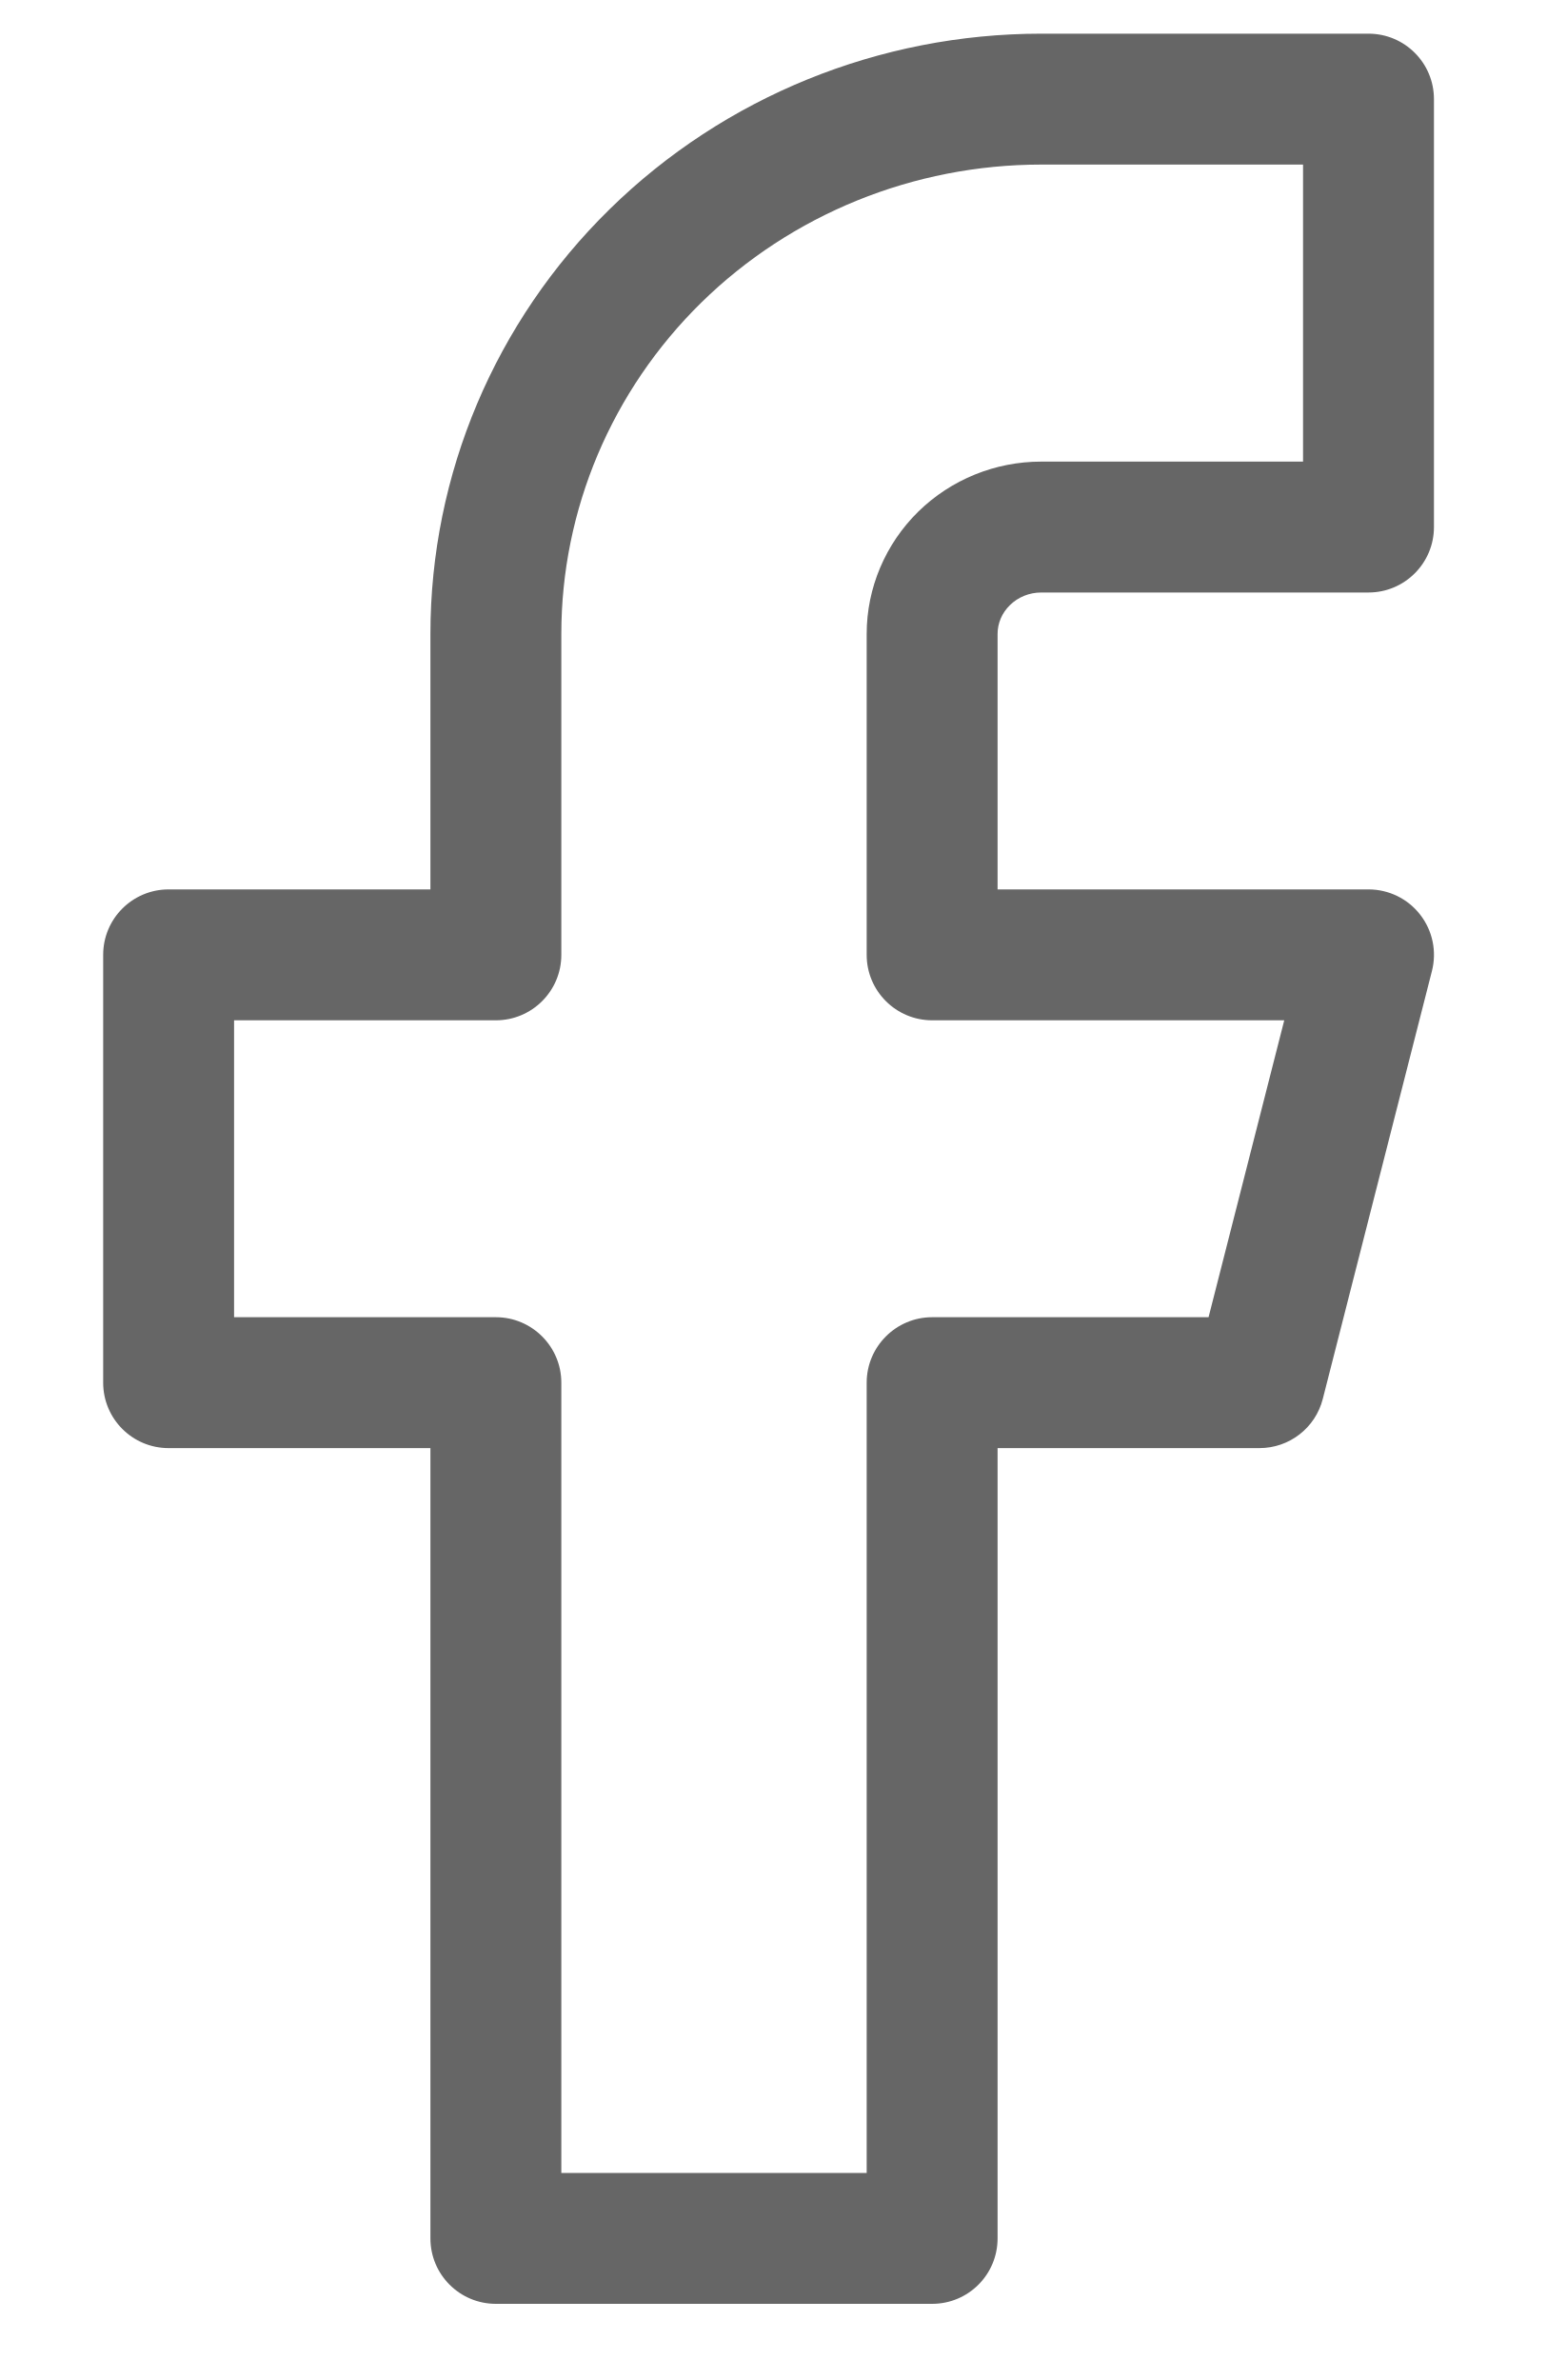
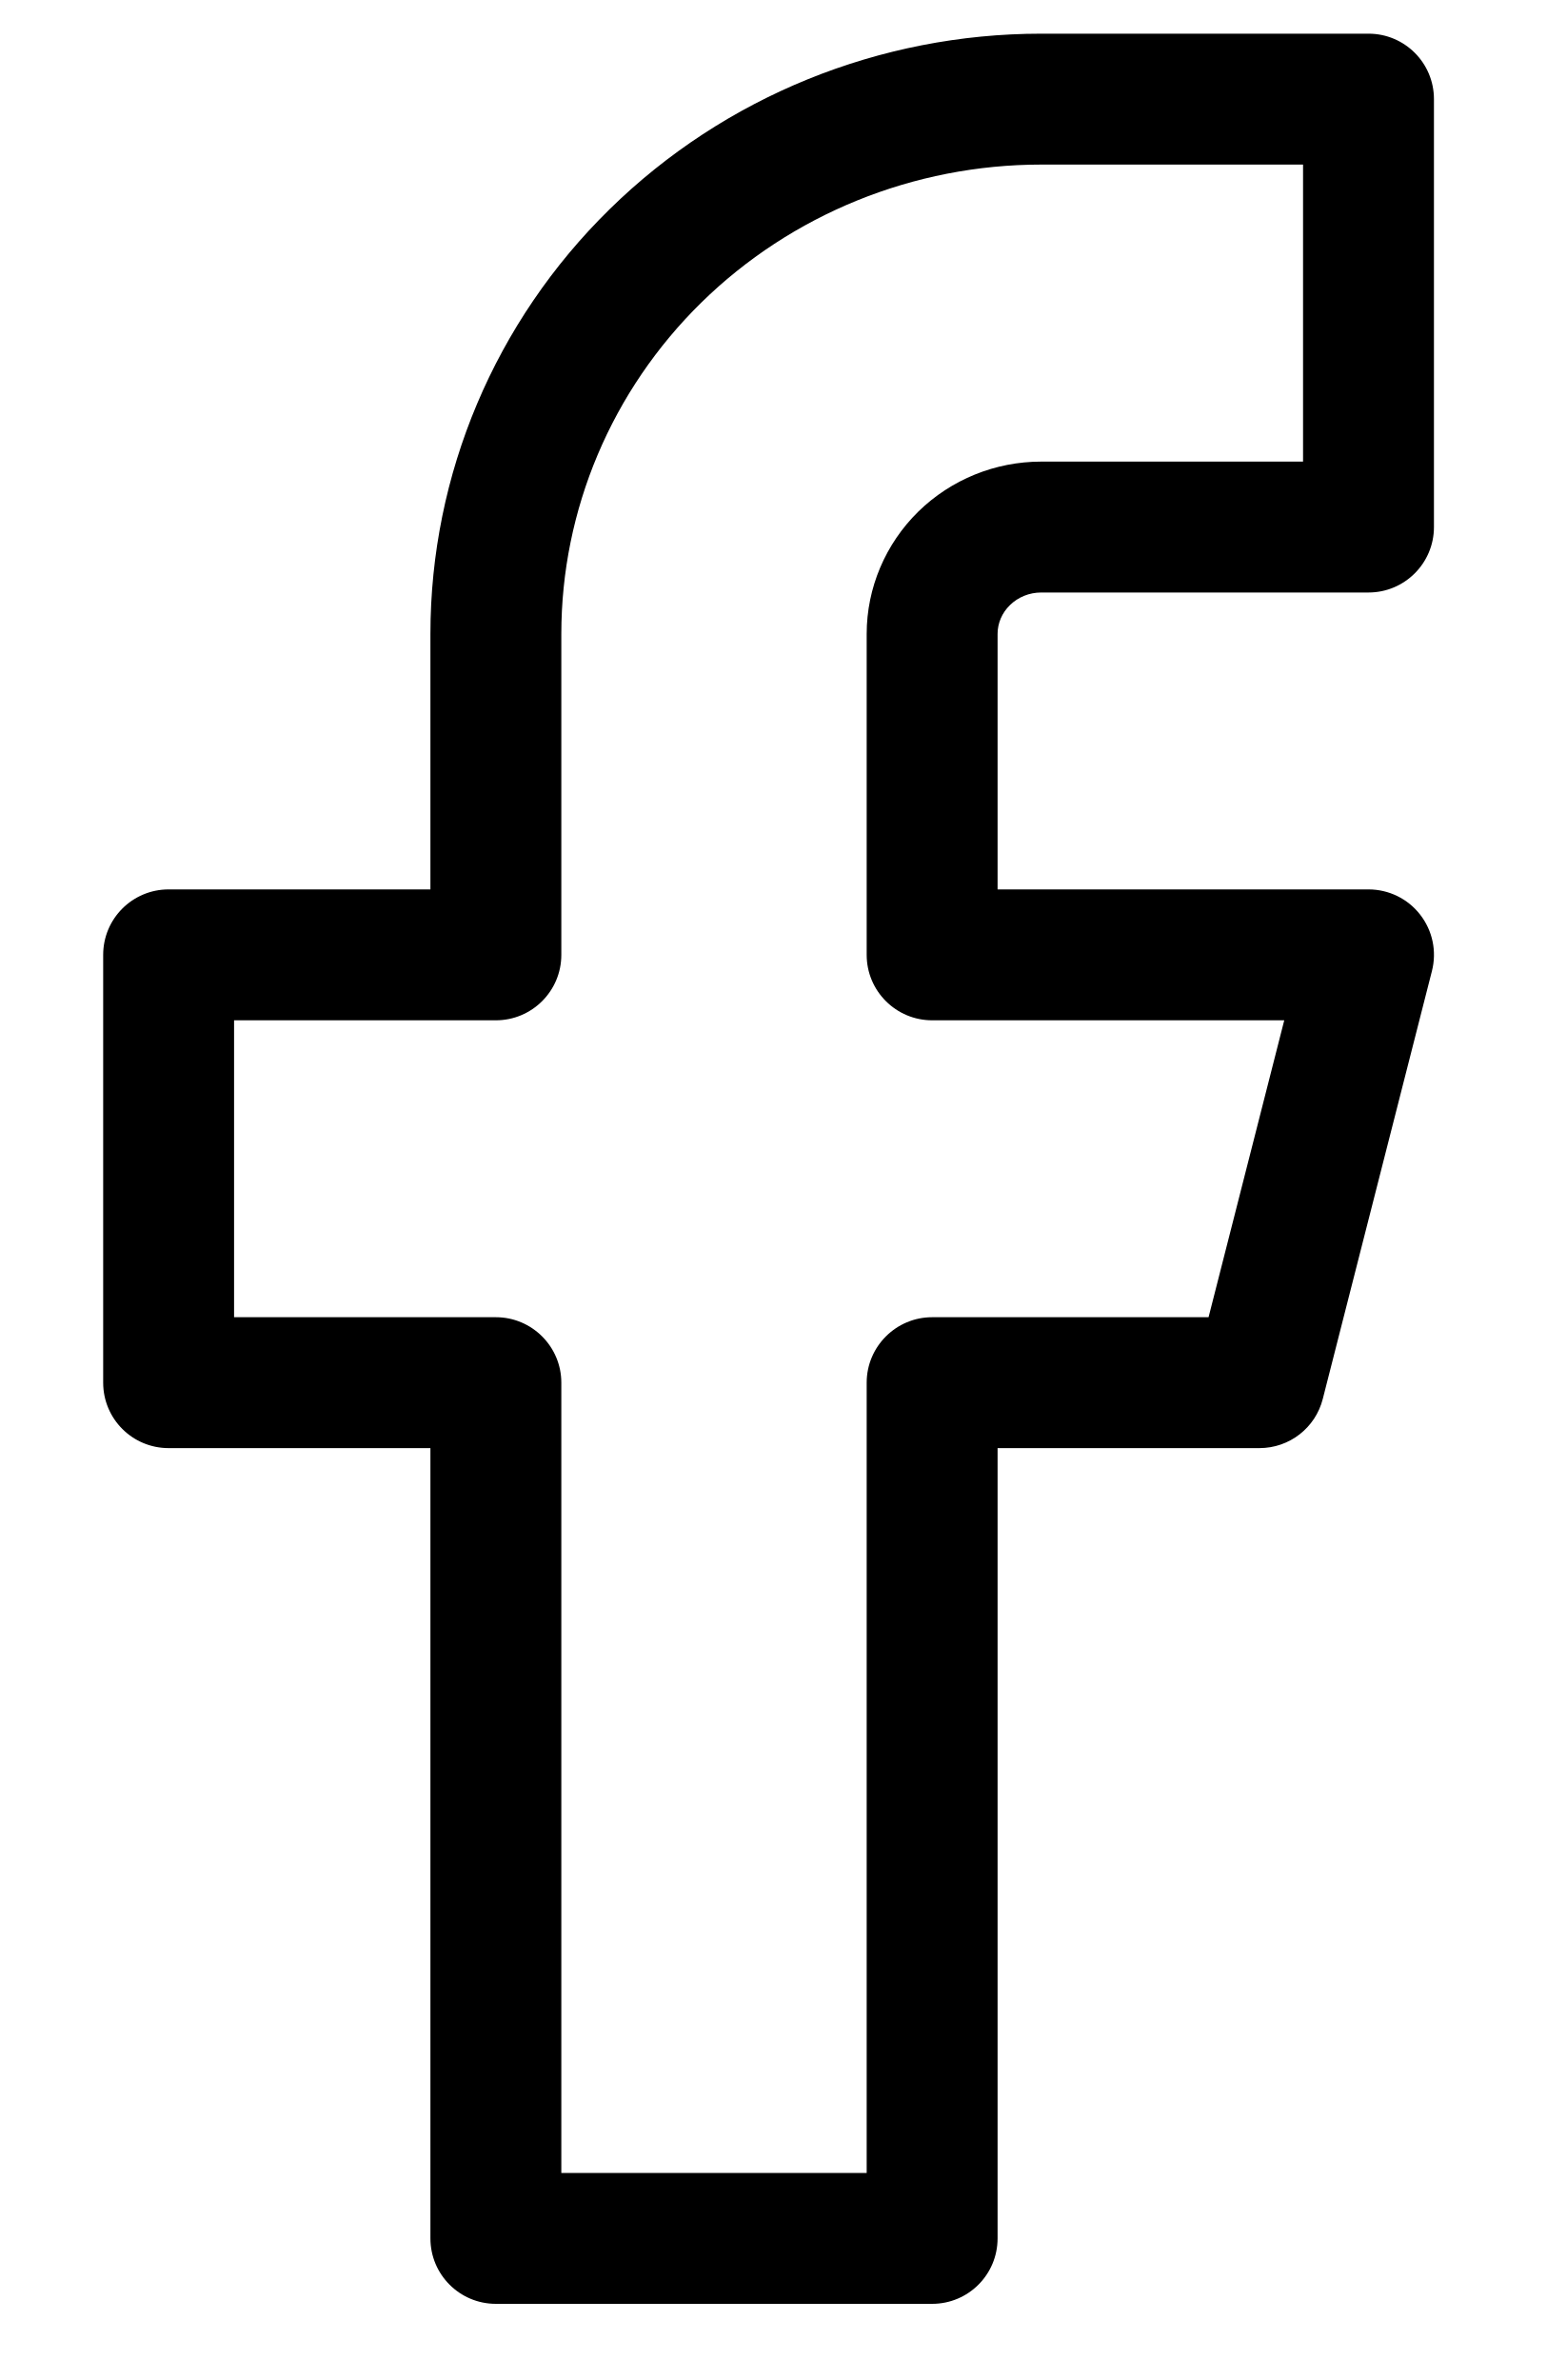
- <svg xmlns="http://www.w3.org/2000/svg" width="13" height="20" viewBox="0 0 13 20" fill="none">
-   <path fill-rule="evenodd" clip-rule="evenodd" d="M5.124 1.757C6.088 0.812 7.392 0.283 8.75 0.283H11.5C11.804 0.283 12.05 0.529 12.05 0.833V4.429C12.05 4.732 11.804 4.979 11.5 4.979H8.75C8.649 4.979 8.555 5.018 8.487 5.085C8.419 5.151 8.383 5.238 8.383 5.327V7.474H11.5C11.67 7.474 11.83 7.552 11.934 7.686C12.039 7.821 12.075 7.995 12.033 8.16L11.116 11.755C11.054 11.999 10.835 12.169 10.583 12.169H8.383V18.81C8.383 19.114 8.137 19.36 7.833 19.36H4.167C3.863 19.36 3.617 19.114 3.617 18.81V12.169H1.417C1.113 12.169 0.867 11.923 0.867 11.619V8.024C0.867 7.72 1.113 7.474 1.417 7.474H3.617V5.327C3.617 3.986 4.16 2.702 5.124 1.757ZM8.75 1.383C7.677 1.383 6.65 1.801 5.894 2.542C5.139 3.283 4.717 4.285 4.717 5.327V8.024C4.717 8.328 4.47 8.574 4.167 8.574H1.967V11.069H4.167C4.47 11.069 4.717 11.316 4.717 11.619V18.26H7.283V11.619C7.283 11.316 7.53 11.069 7.833 11.069H10.156L10.792 8.574H7.833C7.53 8.574 7.283 8.328 7.283 8.024V5.327C7.283 4.94 7.441 4.57 7.717 4.299C7.993 4.029 8.364 3.879 8.75 3.879H10.95V1.383H8.75Z" fill="#666666" />
+ <svg xmlns="http://www.w3.org/2000/svg" width="13" height="20" viewBox="0 0 13 20">
+   <path fill-rule="evenodd" clip-rule="evenodd" d="M5.124 1.757C6.088 0.812 7.392 0.283 8.75 0.283H11.5C11.804 0.283 12.05 0.529 12.05 0.833V4.429C12.05 4.732 11.804 4.979 11.5 4.979H8.75C8.649 4.979 8.555 5.018 8.487 5.085C8.419 5.151 8.383 5.238 8.383 5.327V7.474H11.5C11.67 7.474 11.83 7.552 11.934 7.686C12.039 7.821 12.075 7.995 12.033 8.16L11.116 11.755C11.054 11.999 10.835 12.169 10.583 12.169H8.383V18.81C8.383 19.114 8.137 19.36 7.833 19.36H4.167C3.863 19.36 3.617 19.114 3.617 18.81V12.169H1.417C1.113 12.169 0.867 11.923 0.867 11.619V8.024C0.867 7.72 1.113 7.474 1.417 7.474H3.617V5.327C3.617 3.986 4.16 2.702 5.124 1.757ZM8.75 1.383C7.677 1.383 6.65 1.801 5.894 2.542C5.139 3.283 4.717 4.285 4.717 5.327V8.024C4.717 8.328 4.47 8.574 4.167 8.574H1.967V11.069H4.167C4.47 11.069 4.717 11.316 4.717 11.619V18.26H7.283V11.619C7.283 11.316 7.53 11.069 7.833 11.069H10.156L10.792 8.574H7.833C7.53 8.574 7.283 8.328 7.283 8.024V5.327C7.283 4.94 7.441 4.57 7.717 4.299C7.993 4.029 8.364 3.879 8.75 3.879H10.95V1.383H8.75Z" />
</svg>
